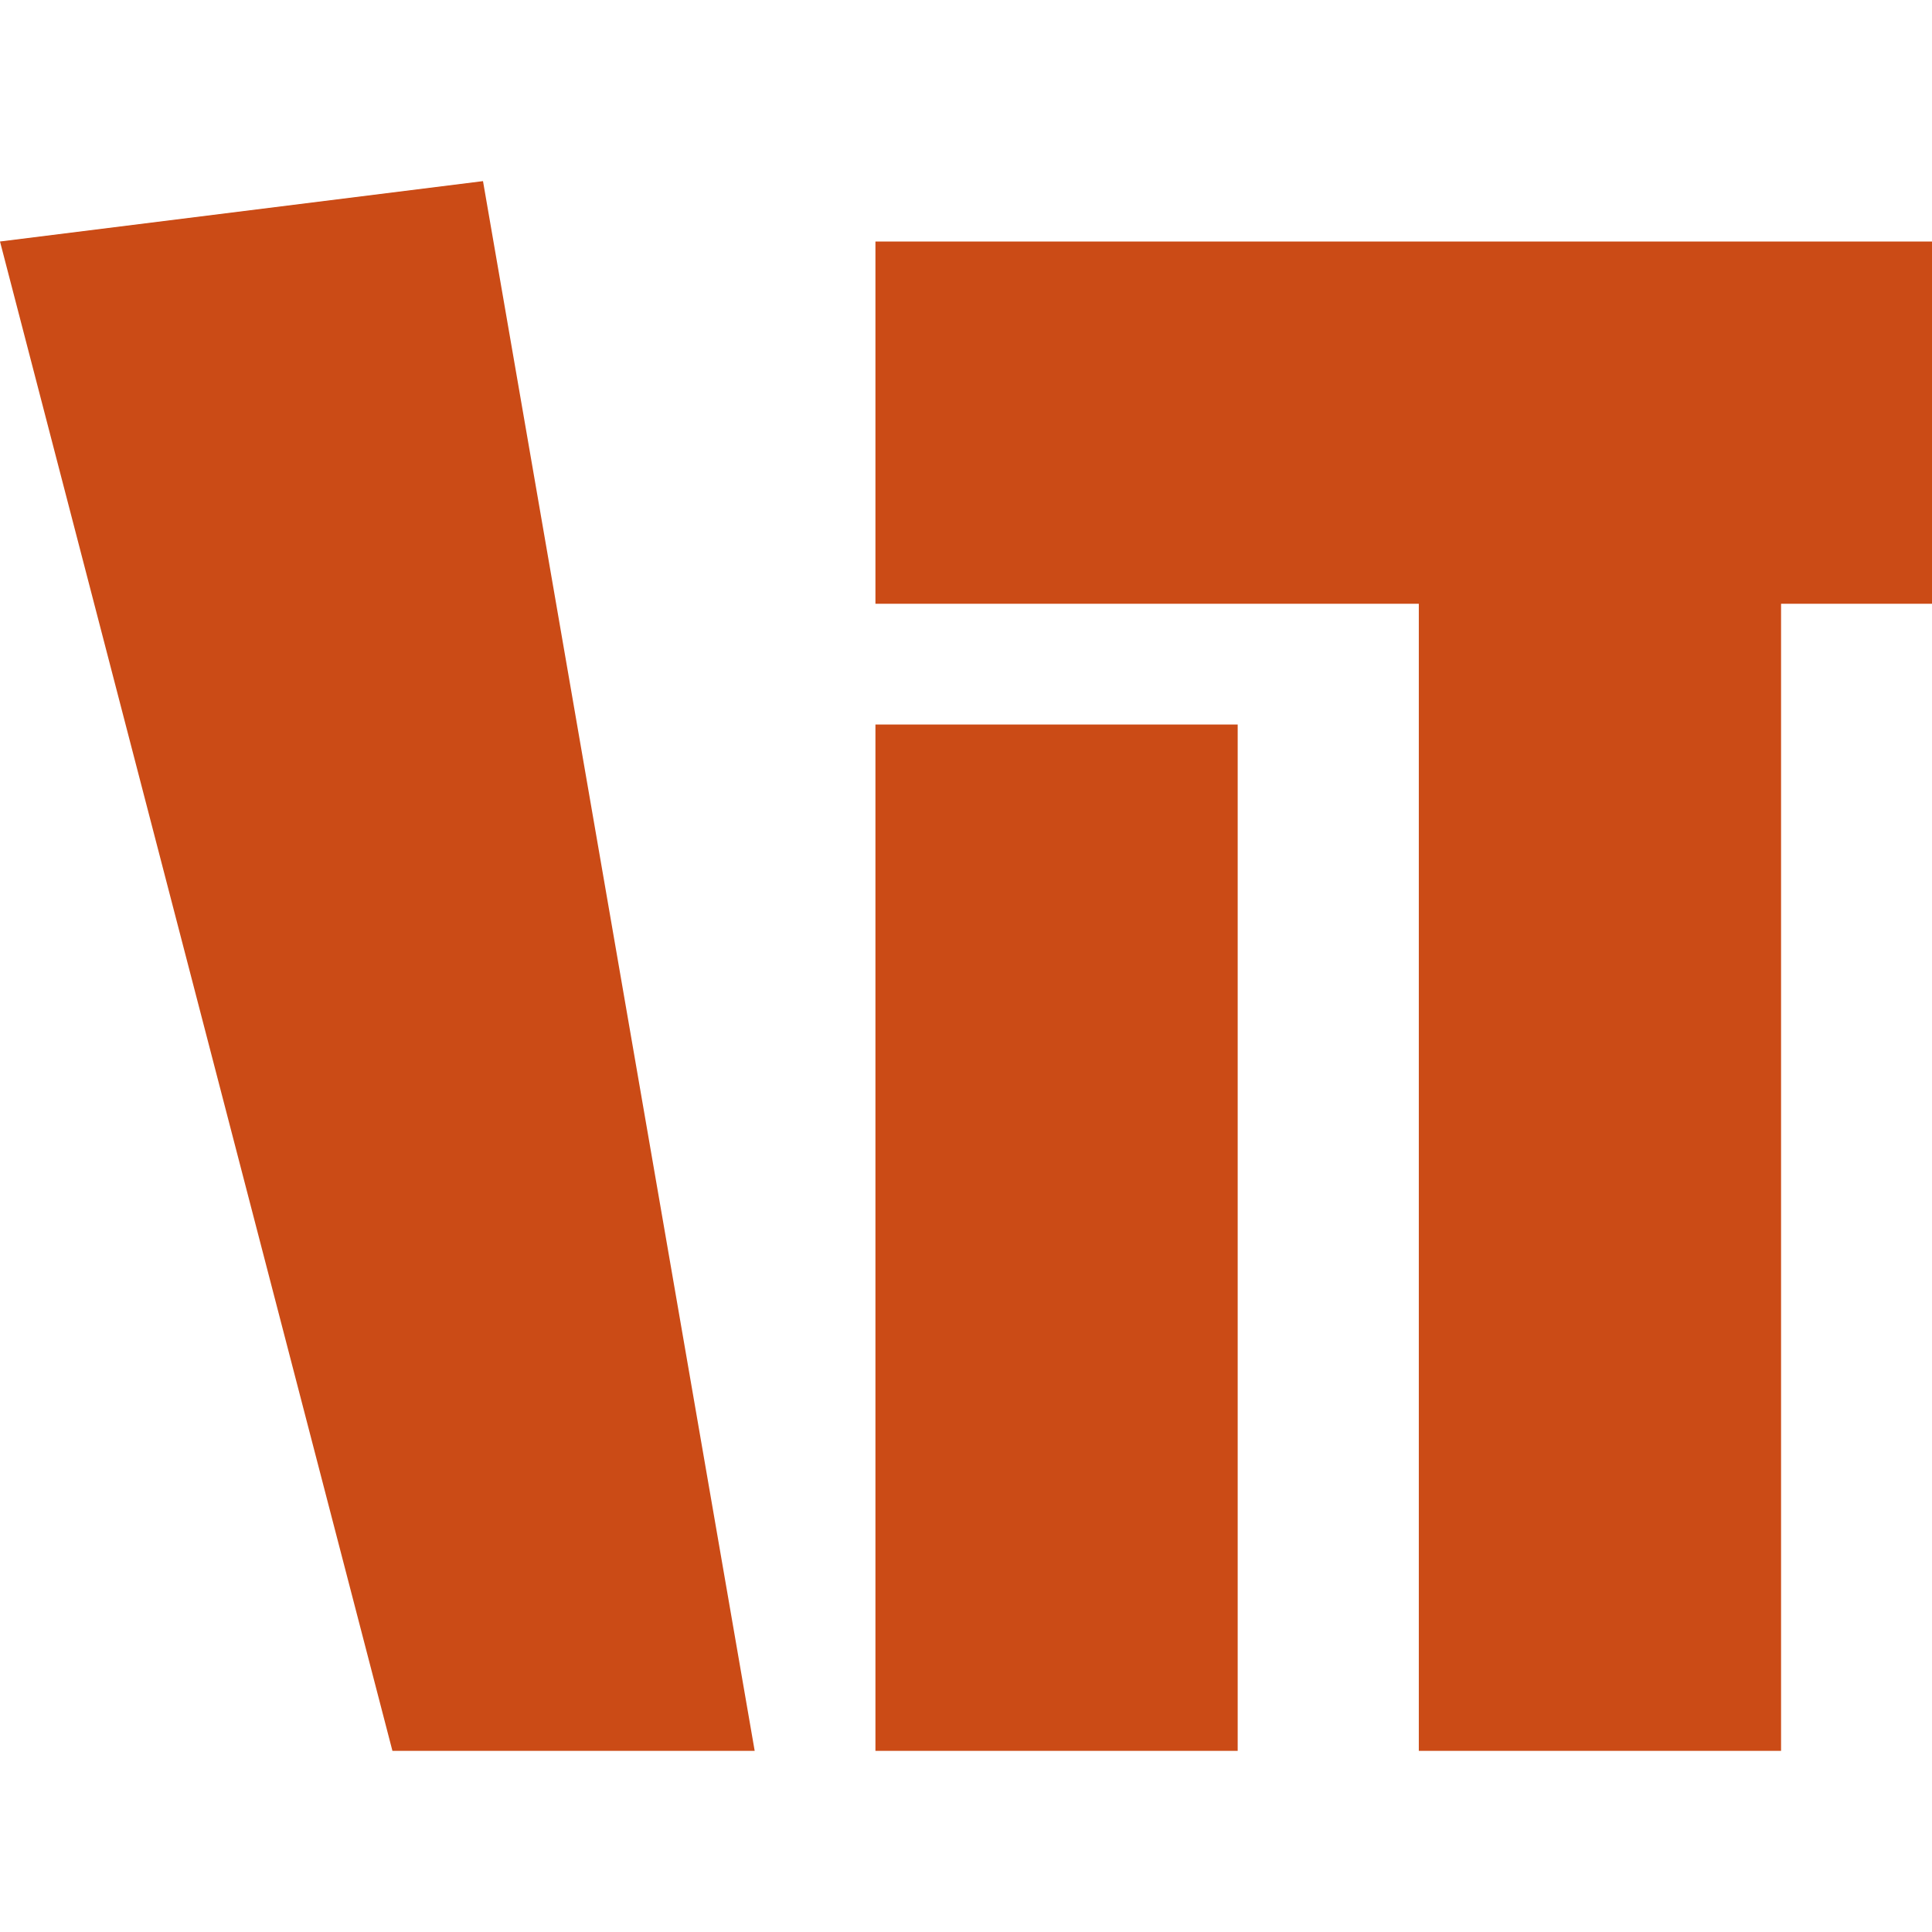
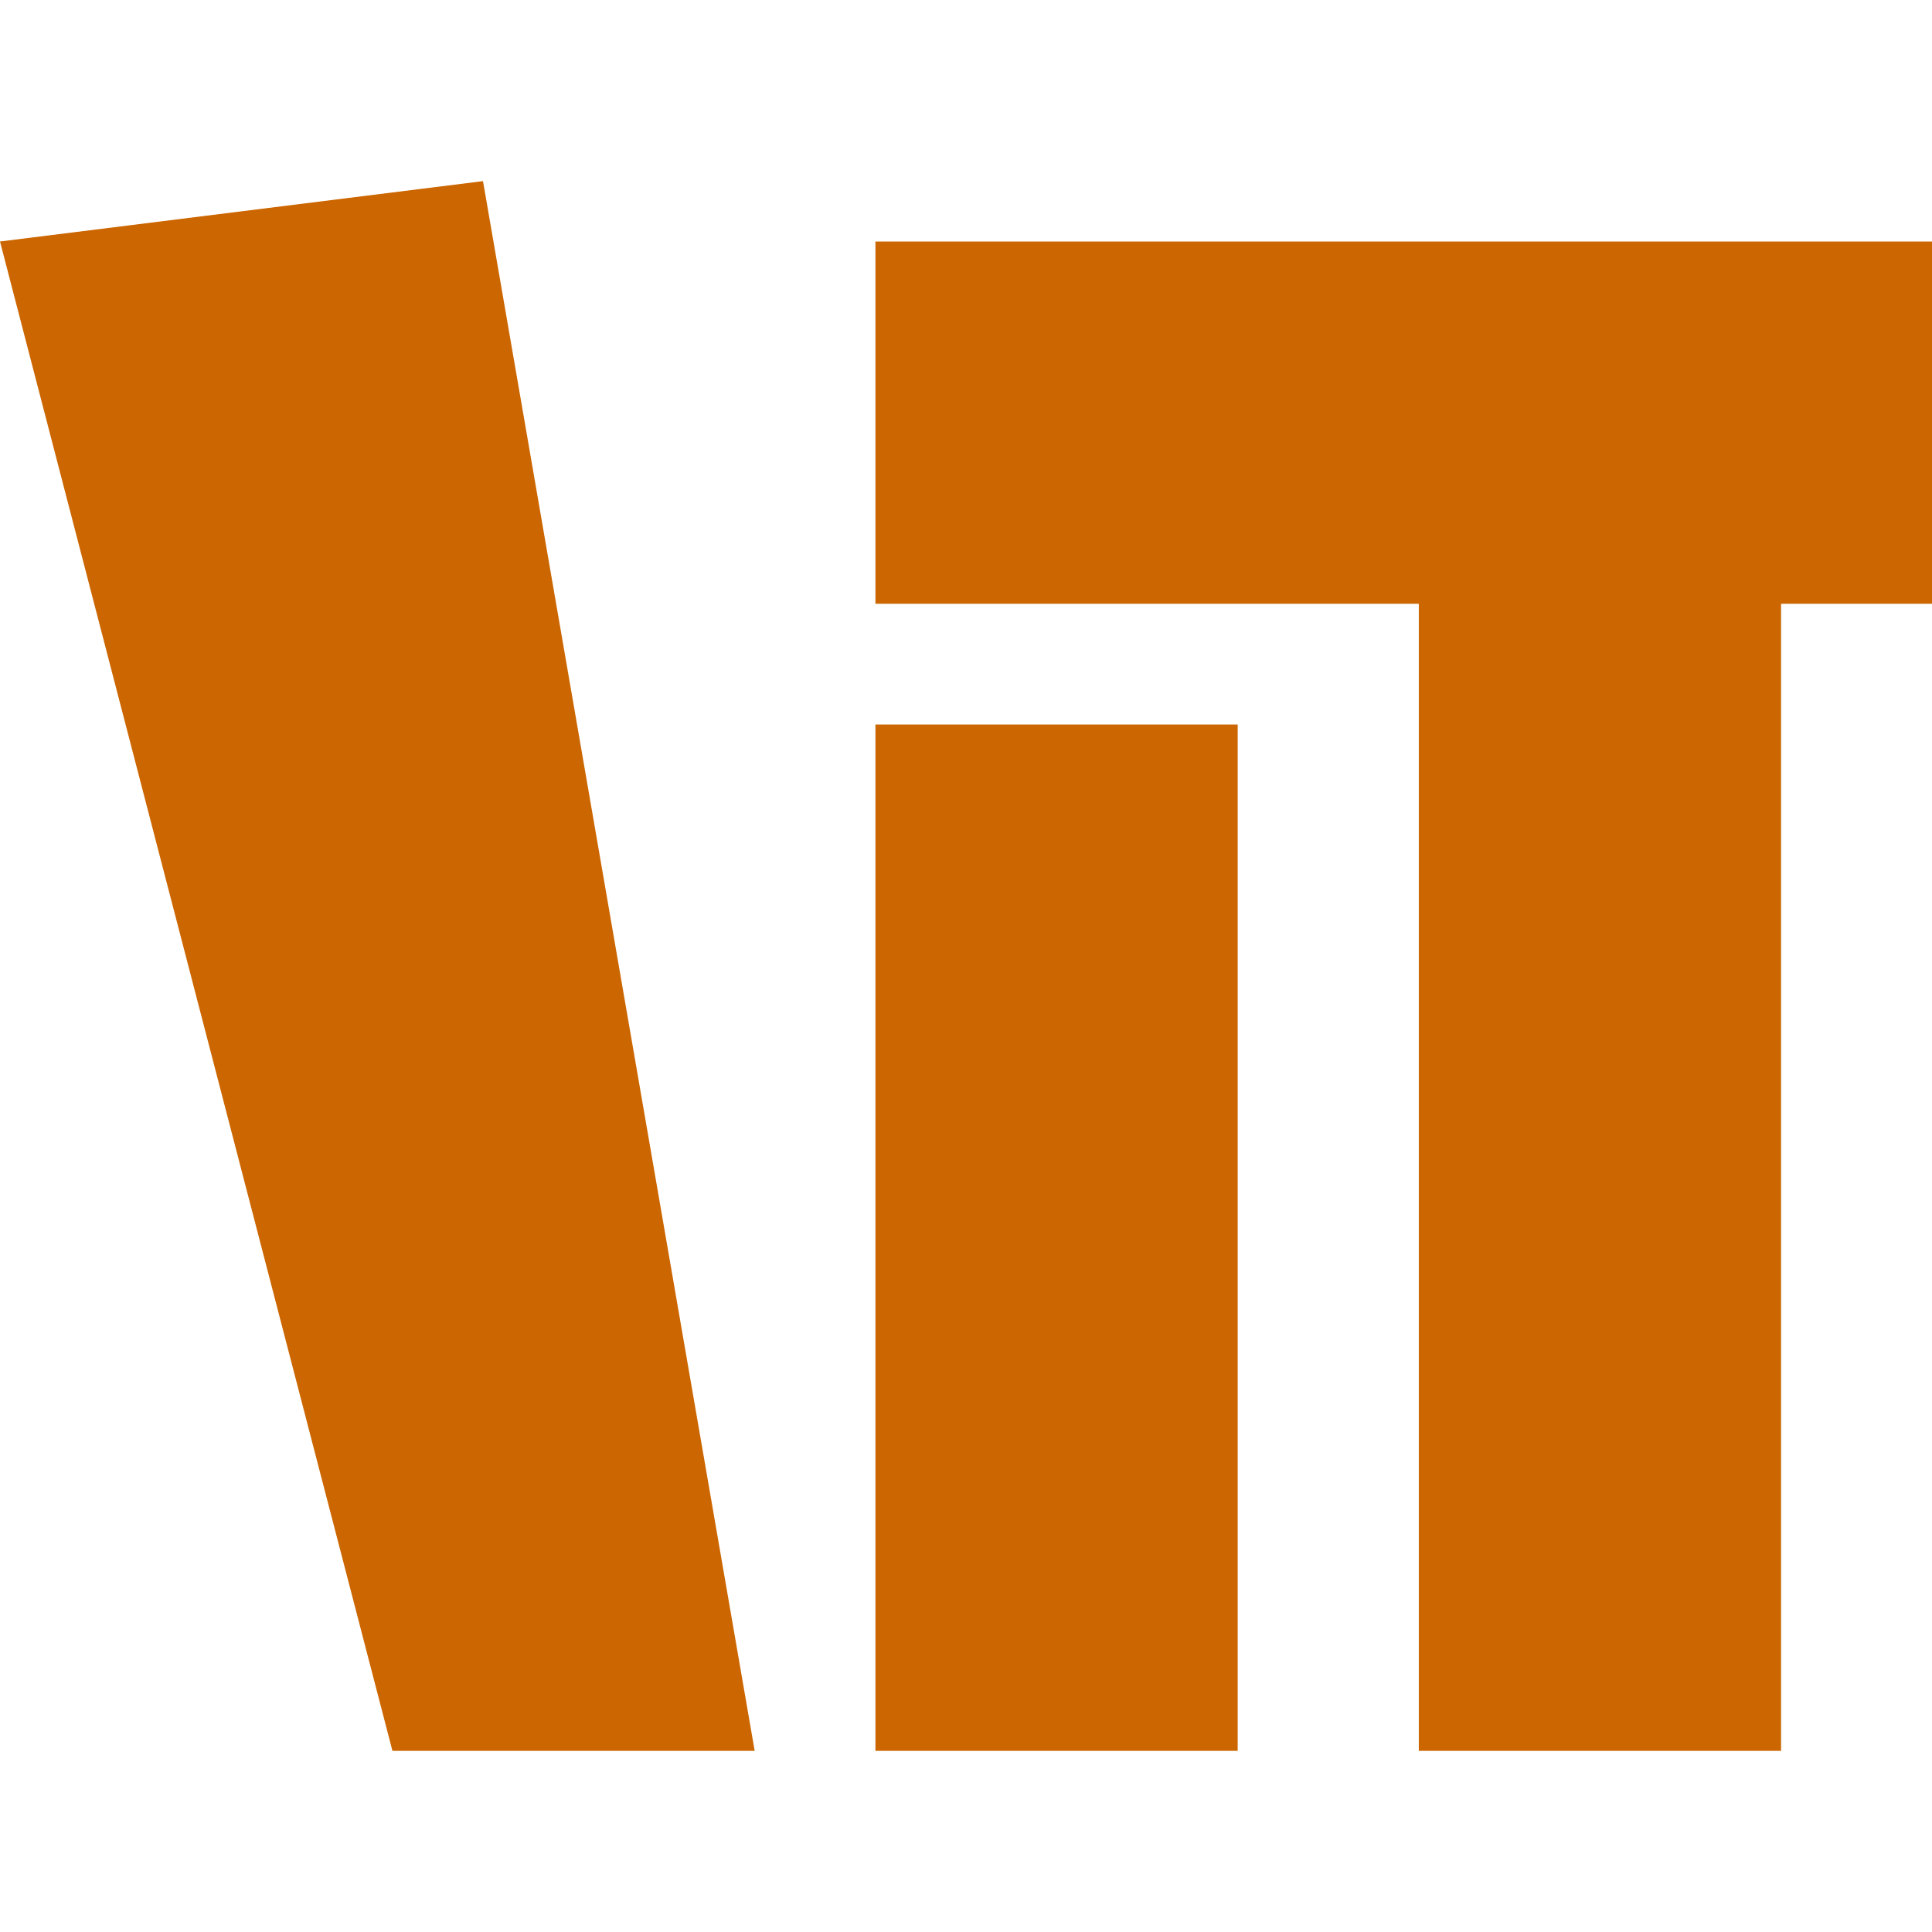
<svg xmlns="http://www.w3.org/2000/svg" width="64" height="64">
-   <path d="   M   0  8   L  13 58   h  12   L  16  6   Z   M  29 24   v  34   h  12   v -34   Z   M  29  8   v  12   h  18   v  38   h  12   v -38   h  5   v -12   Z" fill="#CB4B16" />
+   <path d="   M   0  8   L  13 58   h  12   L  16  6   Z   M  29 24   v  34   h  12   v -34   Z   M  29  8   v  12   h  18   v  38   h  12   v -38   h  5   v -12   Z" fill="#C60" />
</svg>
